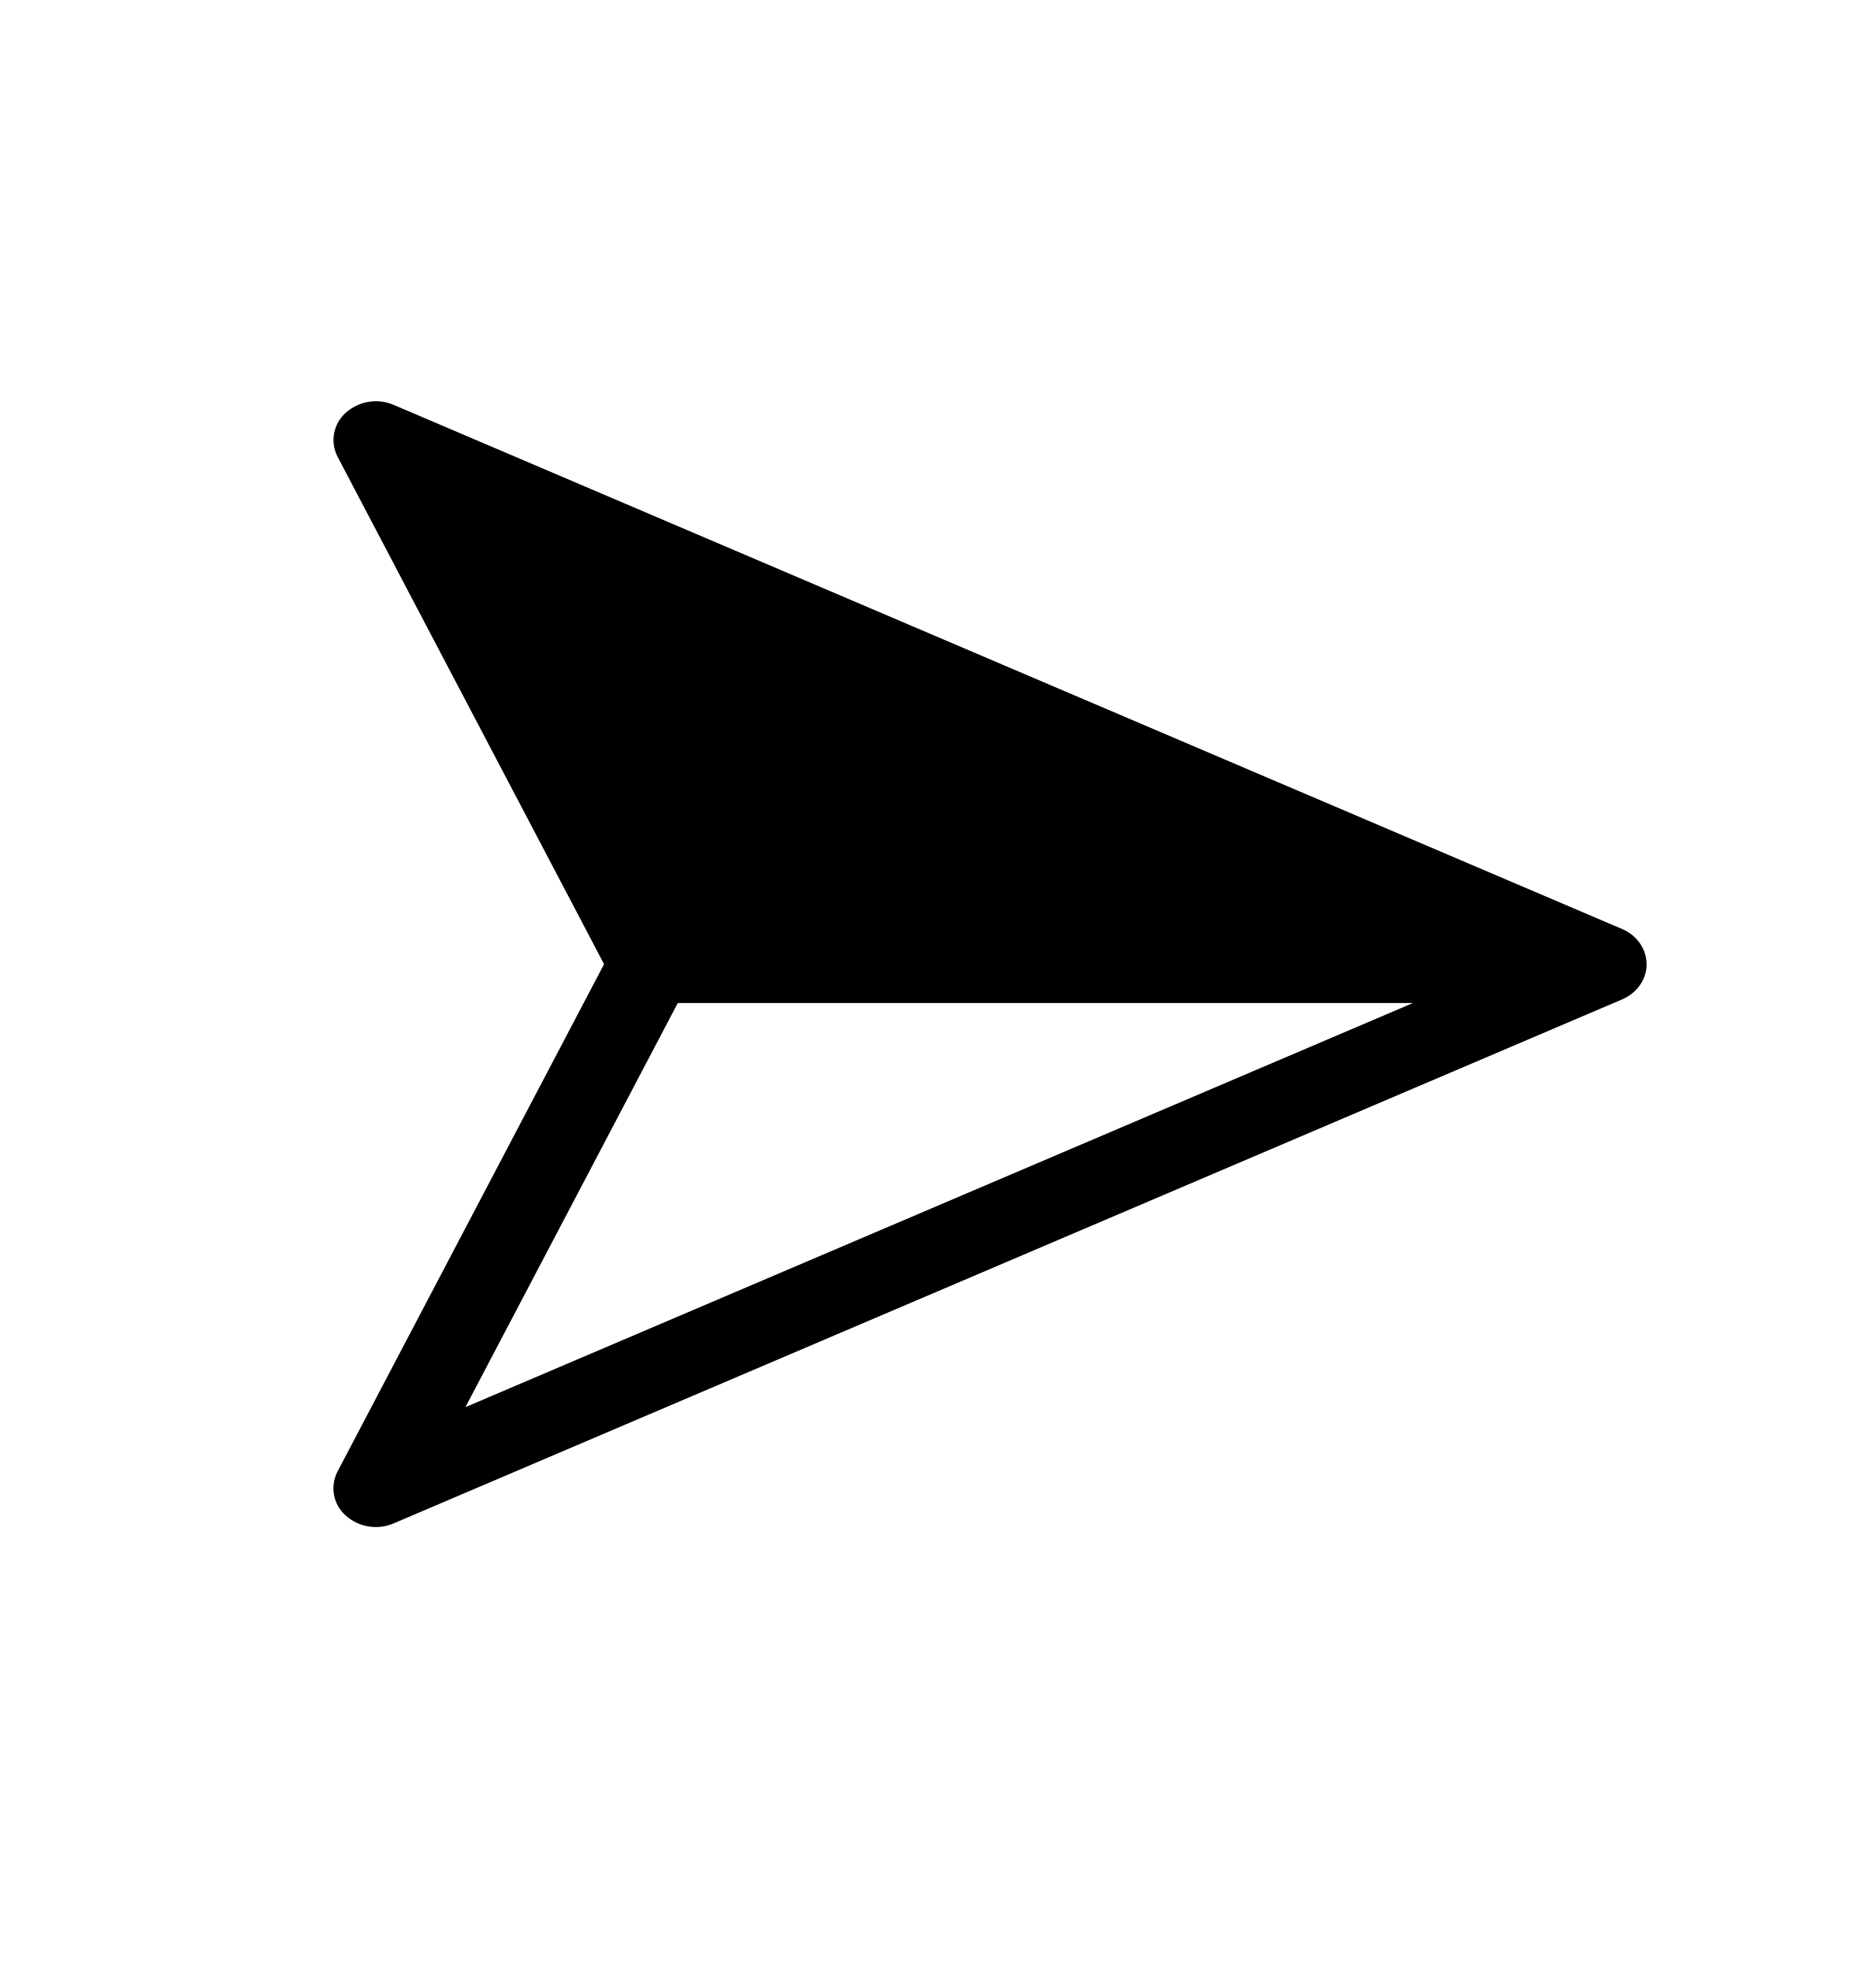
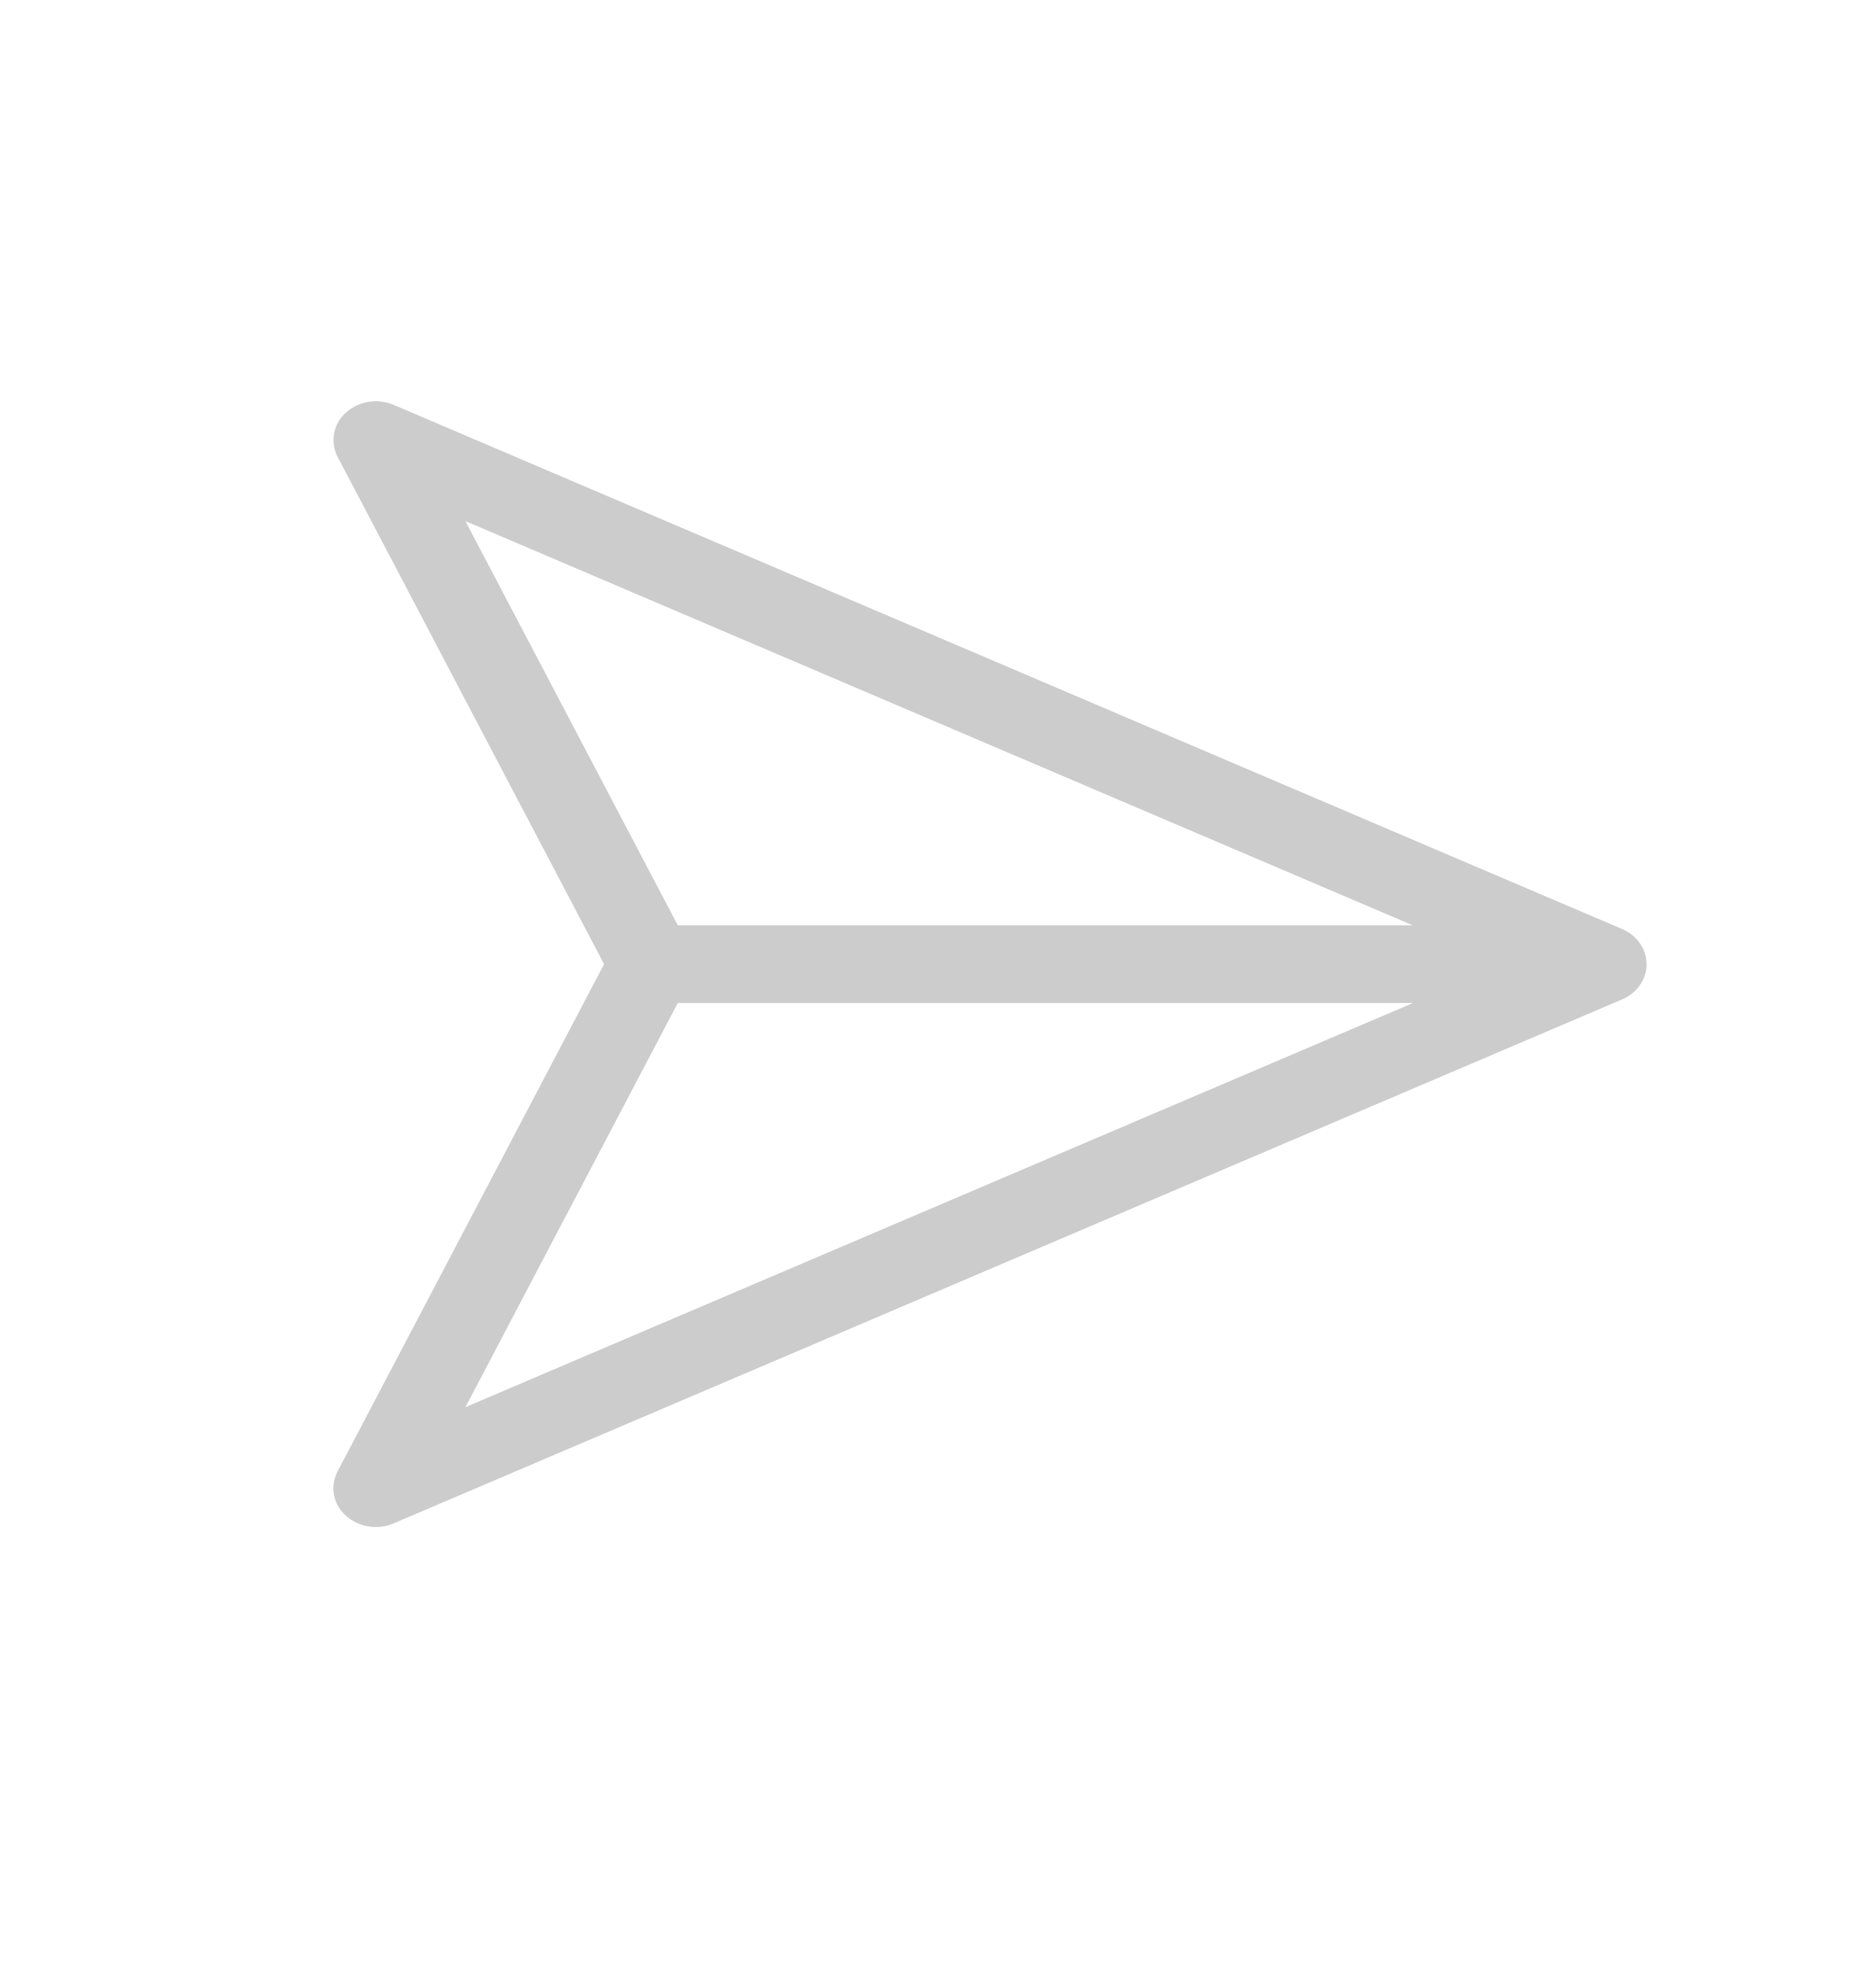
<svg xmlns="http://www.w3.org/2000/svg" width="20" height="21" viewBox="0 0 20 21" fill="none">
-   <path d="M17.555 10.278c0 .16-.101.307-.26.375L4.197 16.239a.482.482 0 0 1-.512-.084.388.388 0 0 1-.086-.47l2.841-5.407-2.84-5.407a.388.388 0 0 1 .085-.47.482.482 0 0 1 .512-.085l13.096 5.587c.16.068.261.214.261.375zm-10.329.414L4.962 15l10.102-4.308H7.226zm7.838-.828H7.226L4.962 5.555l10.102 4.31z" fill="#000" />
+   <path fill-rule="evenodd" clip-rule="evenodd" d="M17.555 10.278c0 .16-.101.307-.26.375L4.197 16.239a.482.482 0 0 1-.512-.084.388.388 0 0 1-.086-.47l2.841-5.407-2.84-5.407a.388.388 0 0 1 .085-.47.482.482 0 0 1 .512-.085l13.096 5.587c.16.068.261.214.261.375zm-10.329.414L4.962 15l10.102-4.308H7.226zm7.838-.828H7.226L4.962 5.555l10.102 4.31z" fill="#CCC" />
</svg>
